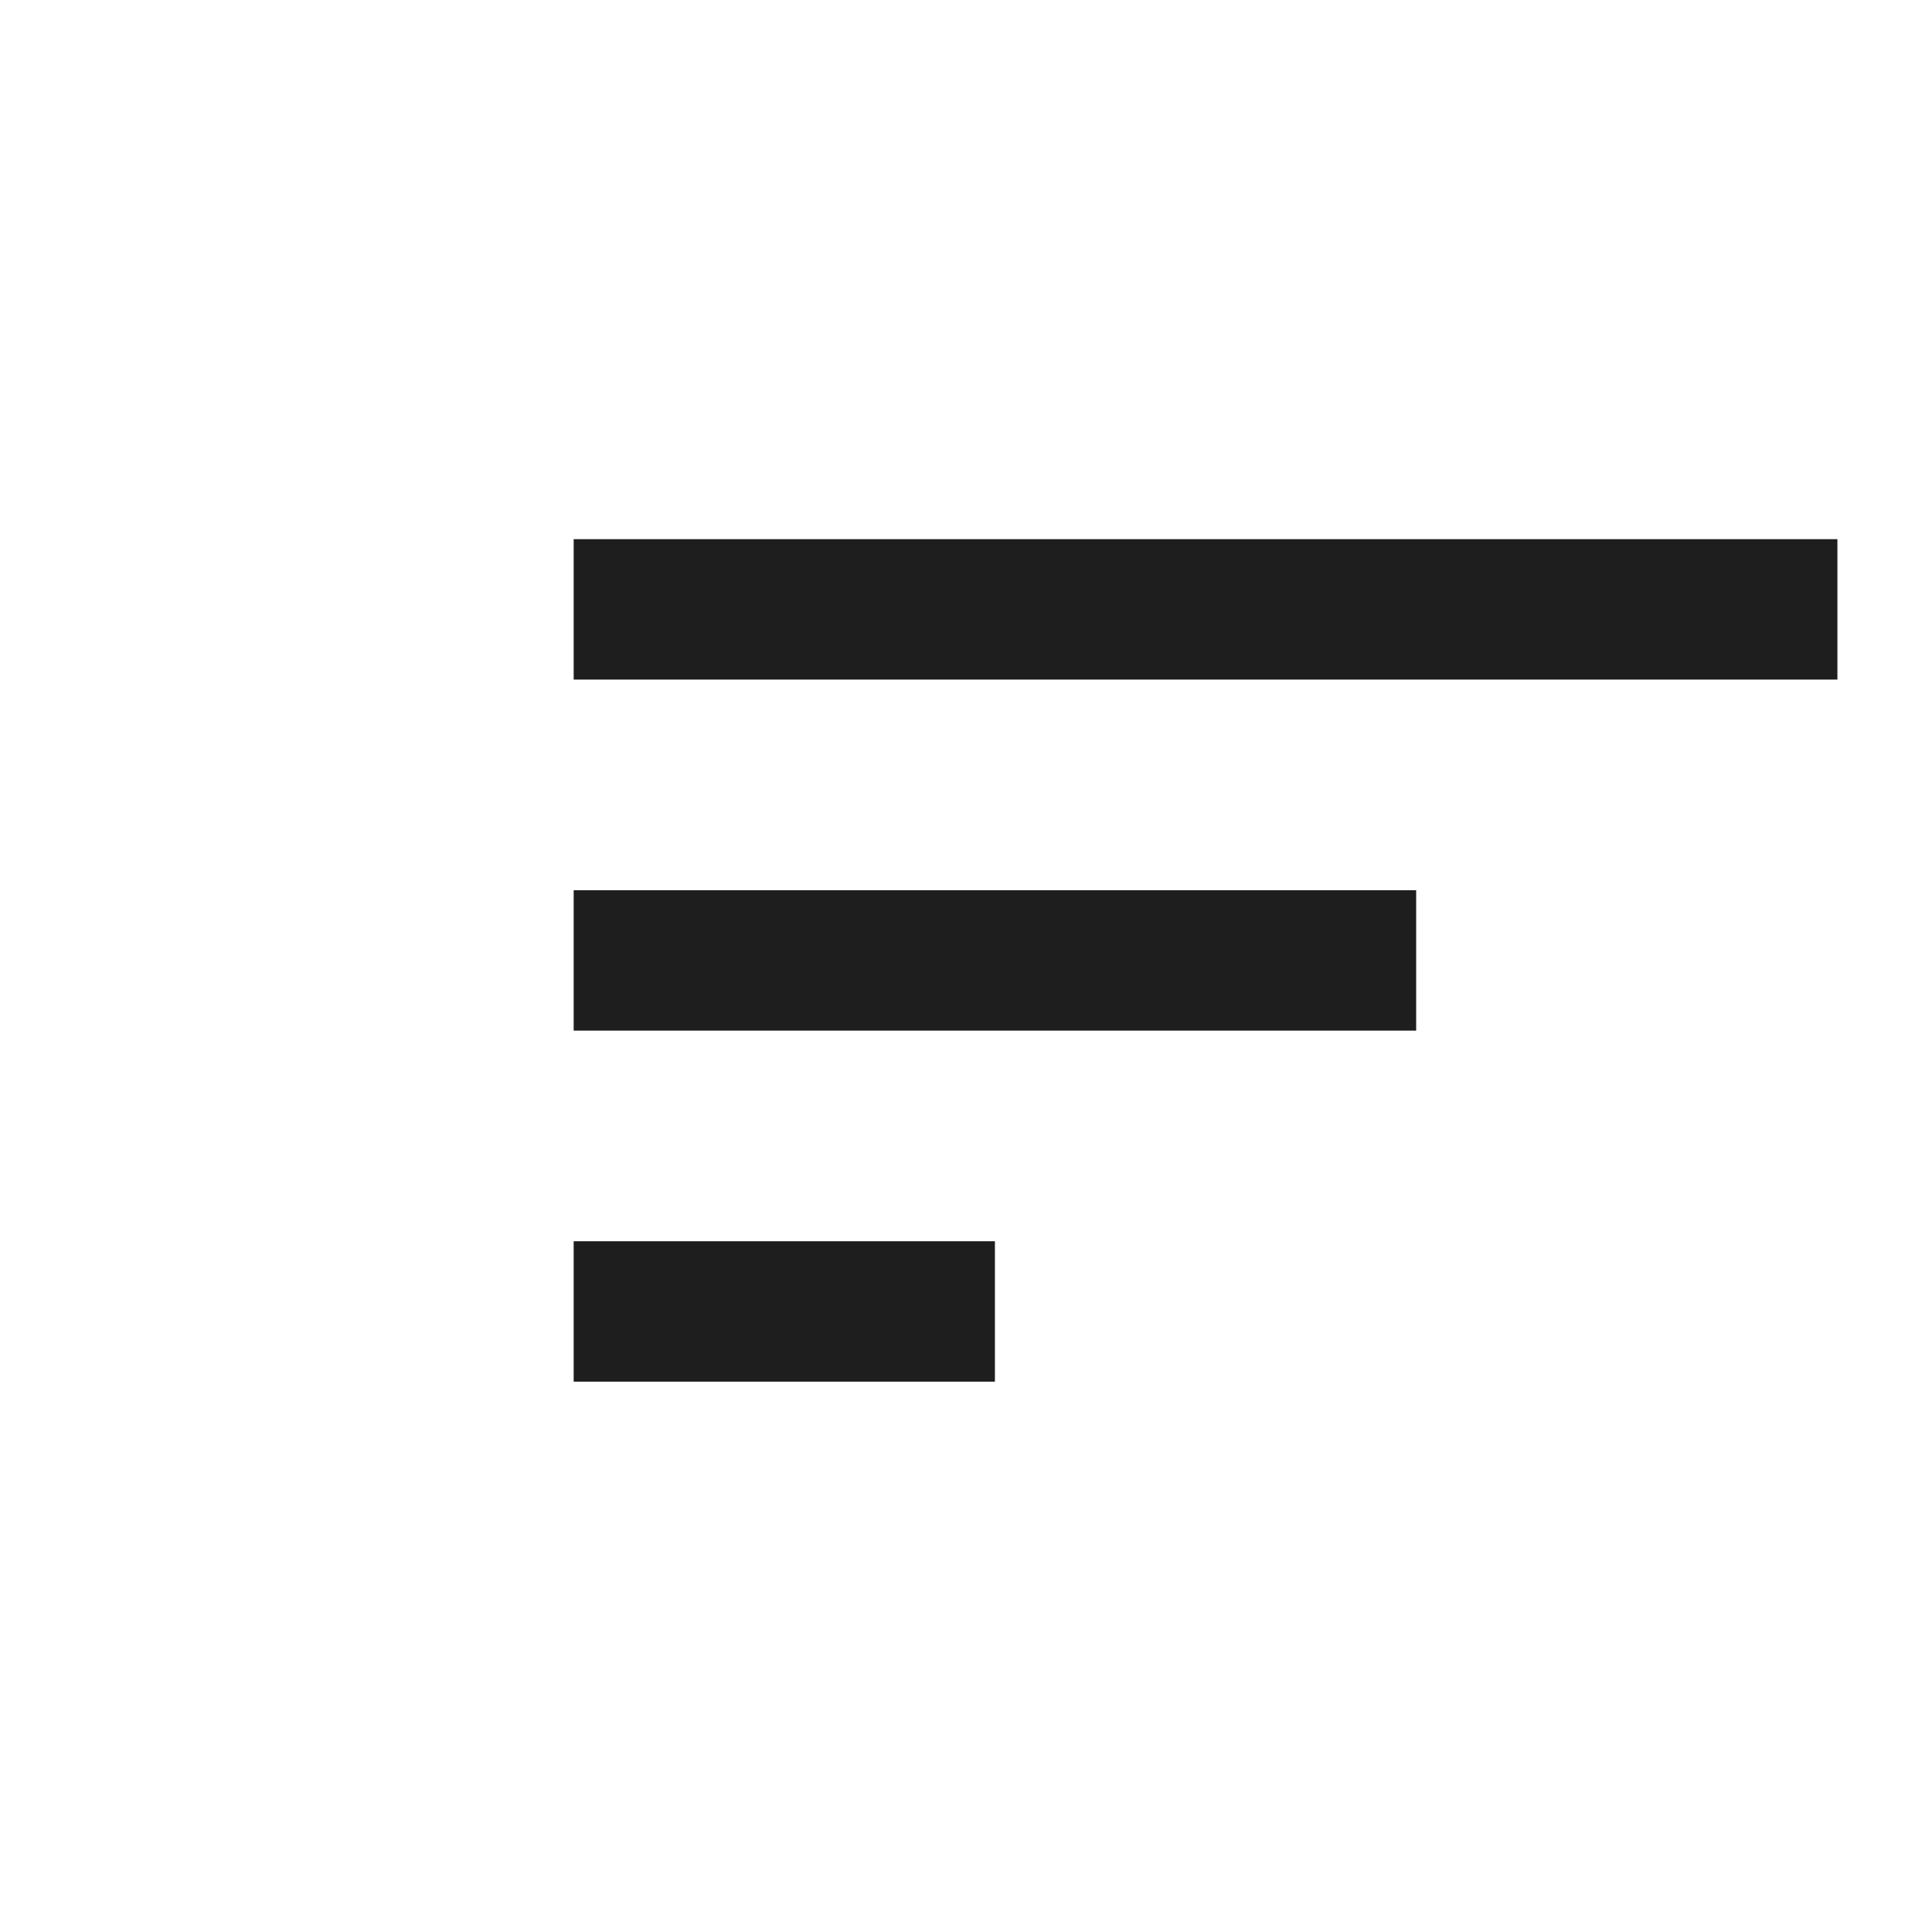
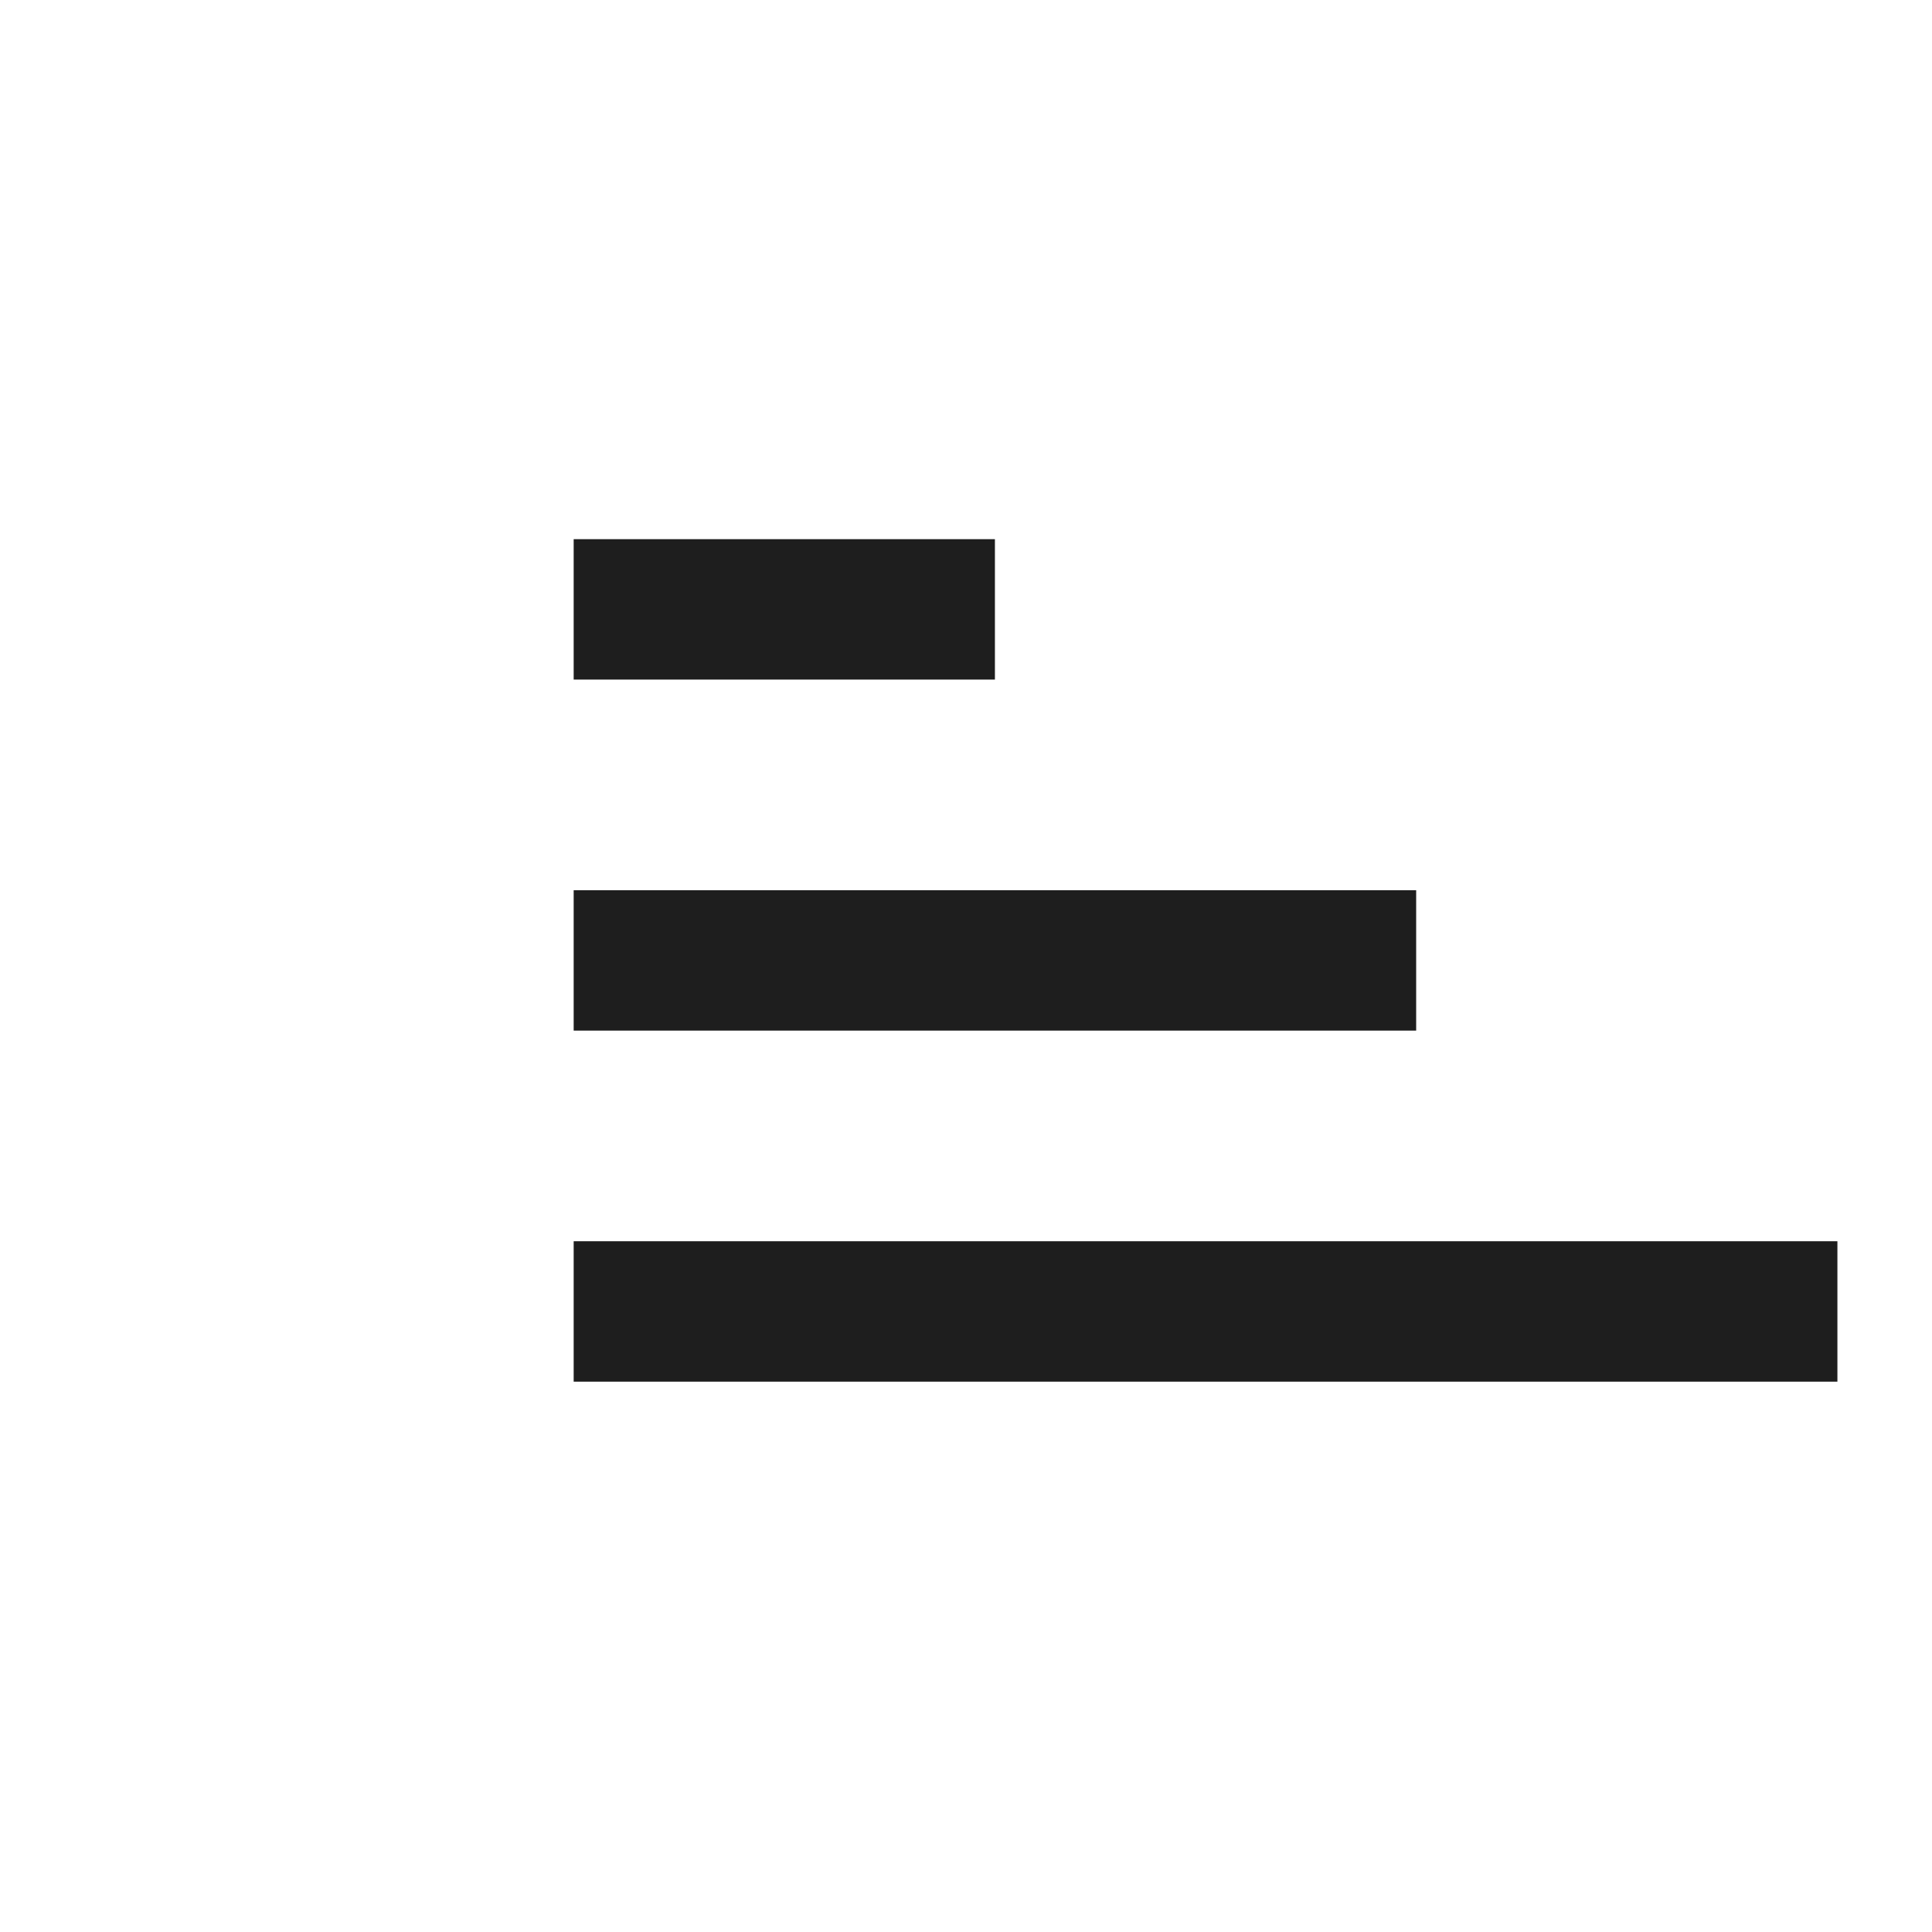
<svg xmlns="http://www.w3.org/2000/svg" xmlns:ns1="https://boxy-svg.com" height="24px" viewBox="0 -1008.951 1100.735 923.286" width="24px" fill="#757575">
  <defs>
    <ns1:guide x="135.122" y="-310.25" angle="90" />
    <ns1:guide x="271.983" y="-789.712" angle="90" />
  </defs>
-   <path d="M 326.842 -310.49 L 326.842 -390.49 L 566.842 -390.49 L 566.842 -310.49 L 326.842 -310.49 Z M 326.842 -510.49 L 326.842 -590.49 L 806.842 -590.49 L 806.842 -510.49 L 326.842 -510.49 Z M 326.842 -710.49 L 326.842 -790.49 L 1046.84 -790.49 L 1046.84 -710.49 L 326.842 -710.49 Z" style="transform-origin: 686.841px -550.49px; fill: rgb(30, 30, 30);" />
+   <path d="M 326.842 -790.49 L 326.842 -710.49 L 566.842 -710.49 L 566.842 -790.49 L 326.842 -790.49 Z M 326.842 -590.49 L 326.842 -510.49 L 806.842 -510.49 L 806.842 -590.49 L 326.842 -590.49 Z M 326.842 -390.49 L 326.842 -310.49 L 1046.84 -310.49 L 1046.84 -390.49 L 326.842 -390.49 Z" style="fill: rgb(30, 30, 30); transform-origin: 686.841px -550.49px;" />
  <path d="M 117.975 -789.95 L 117.101 -423.76 L 84.162 -456.78 L 42.04 -414.76 L 146.844 -309.71 L 252.149 -414.76 L 209.477 -456.78 L 177.133 -424.51 L 178.006 -789.95 L 117.975 -789.95 Z" style="stroke-width: 1; transform-origin: 147.095px -549.83px; fill: rgb(30, 30, 30);" transform="matrix(-1, 0, 0, -1, 0.000058, 0.000019)" />
</svg>
